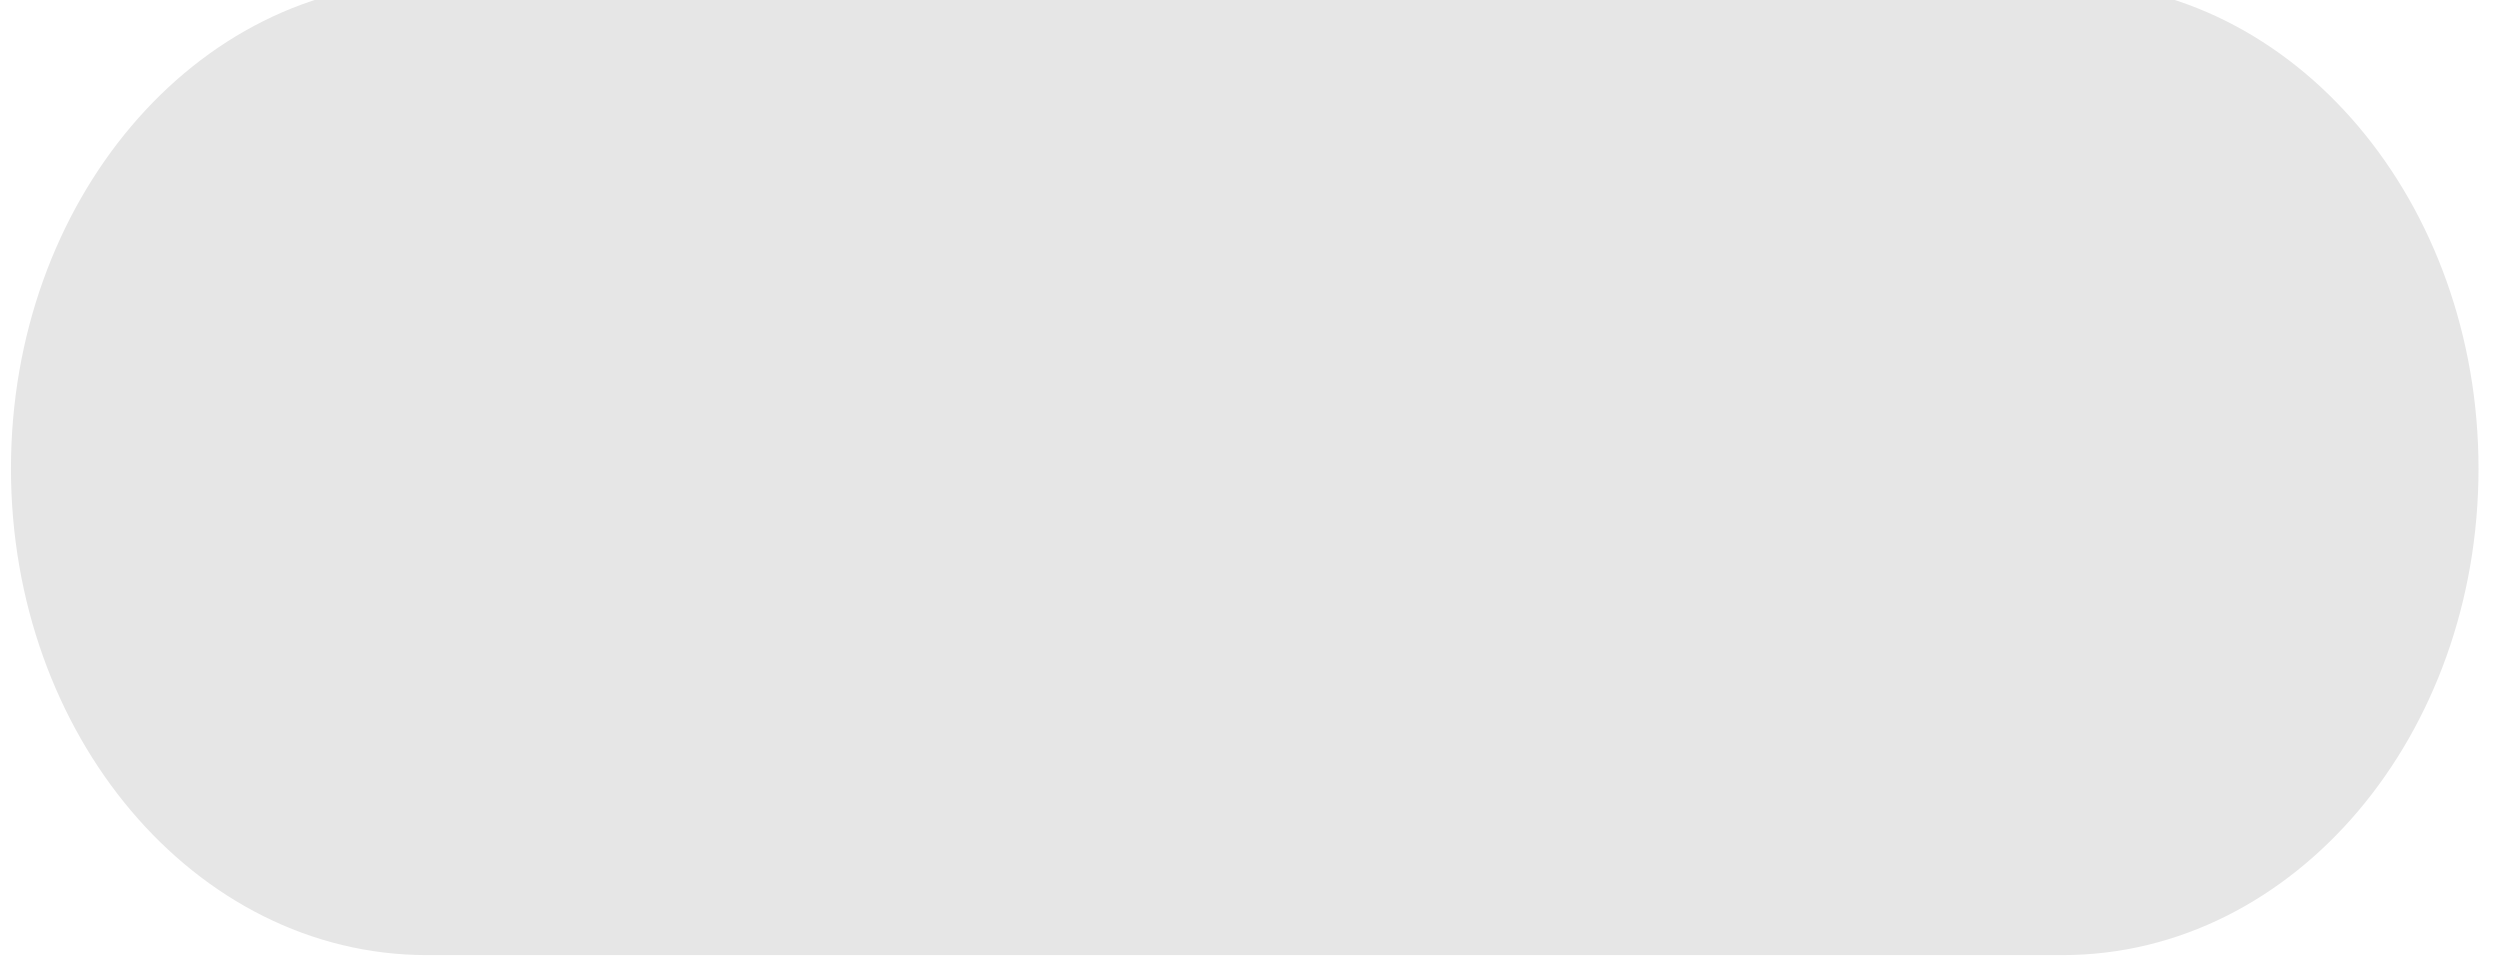
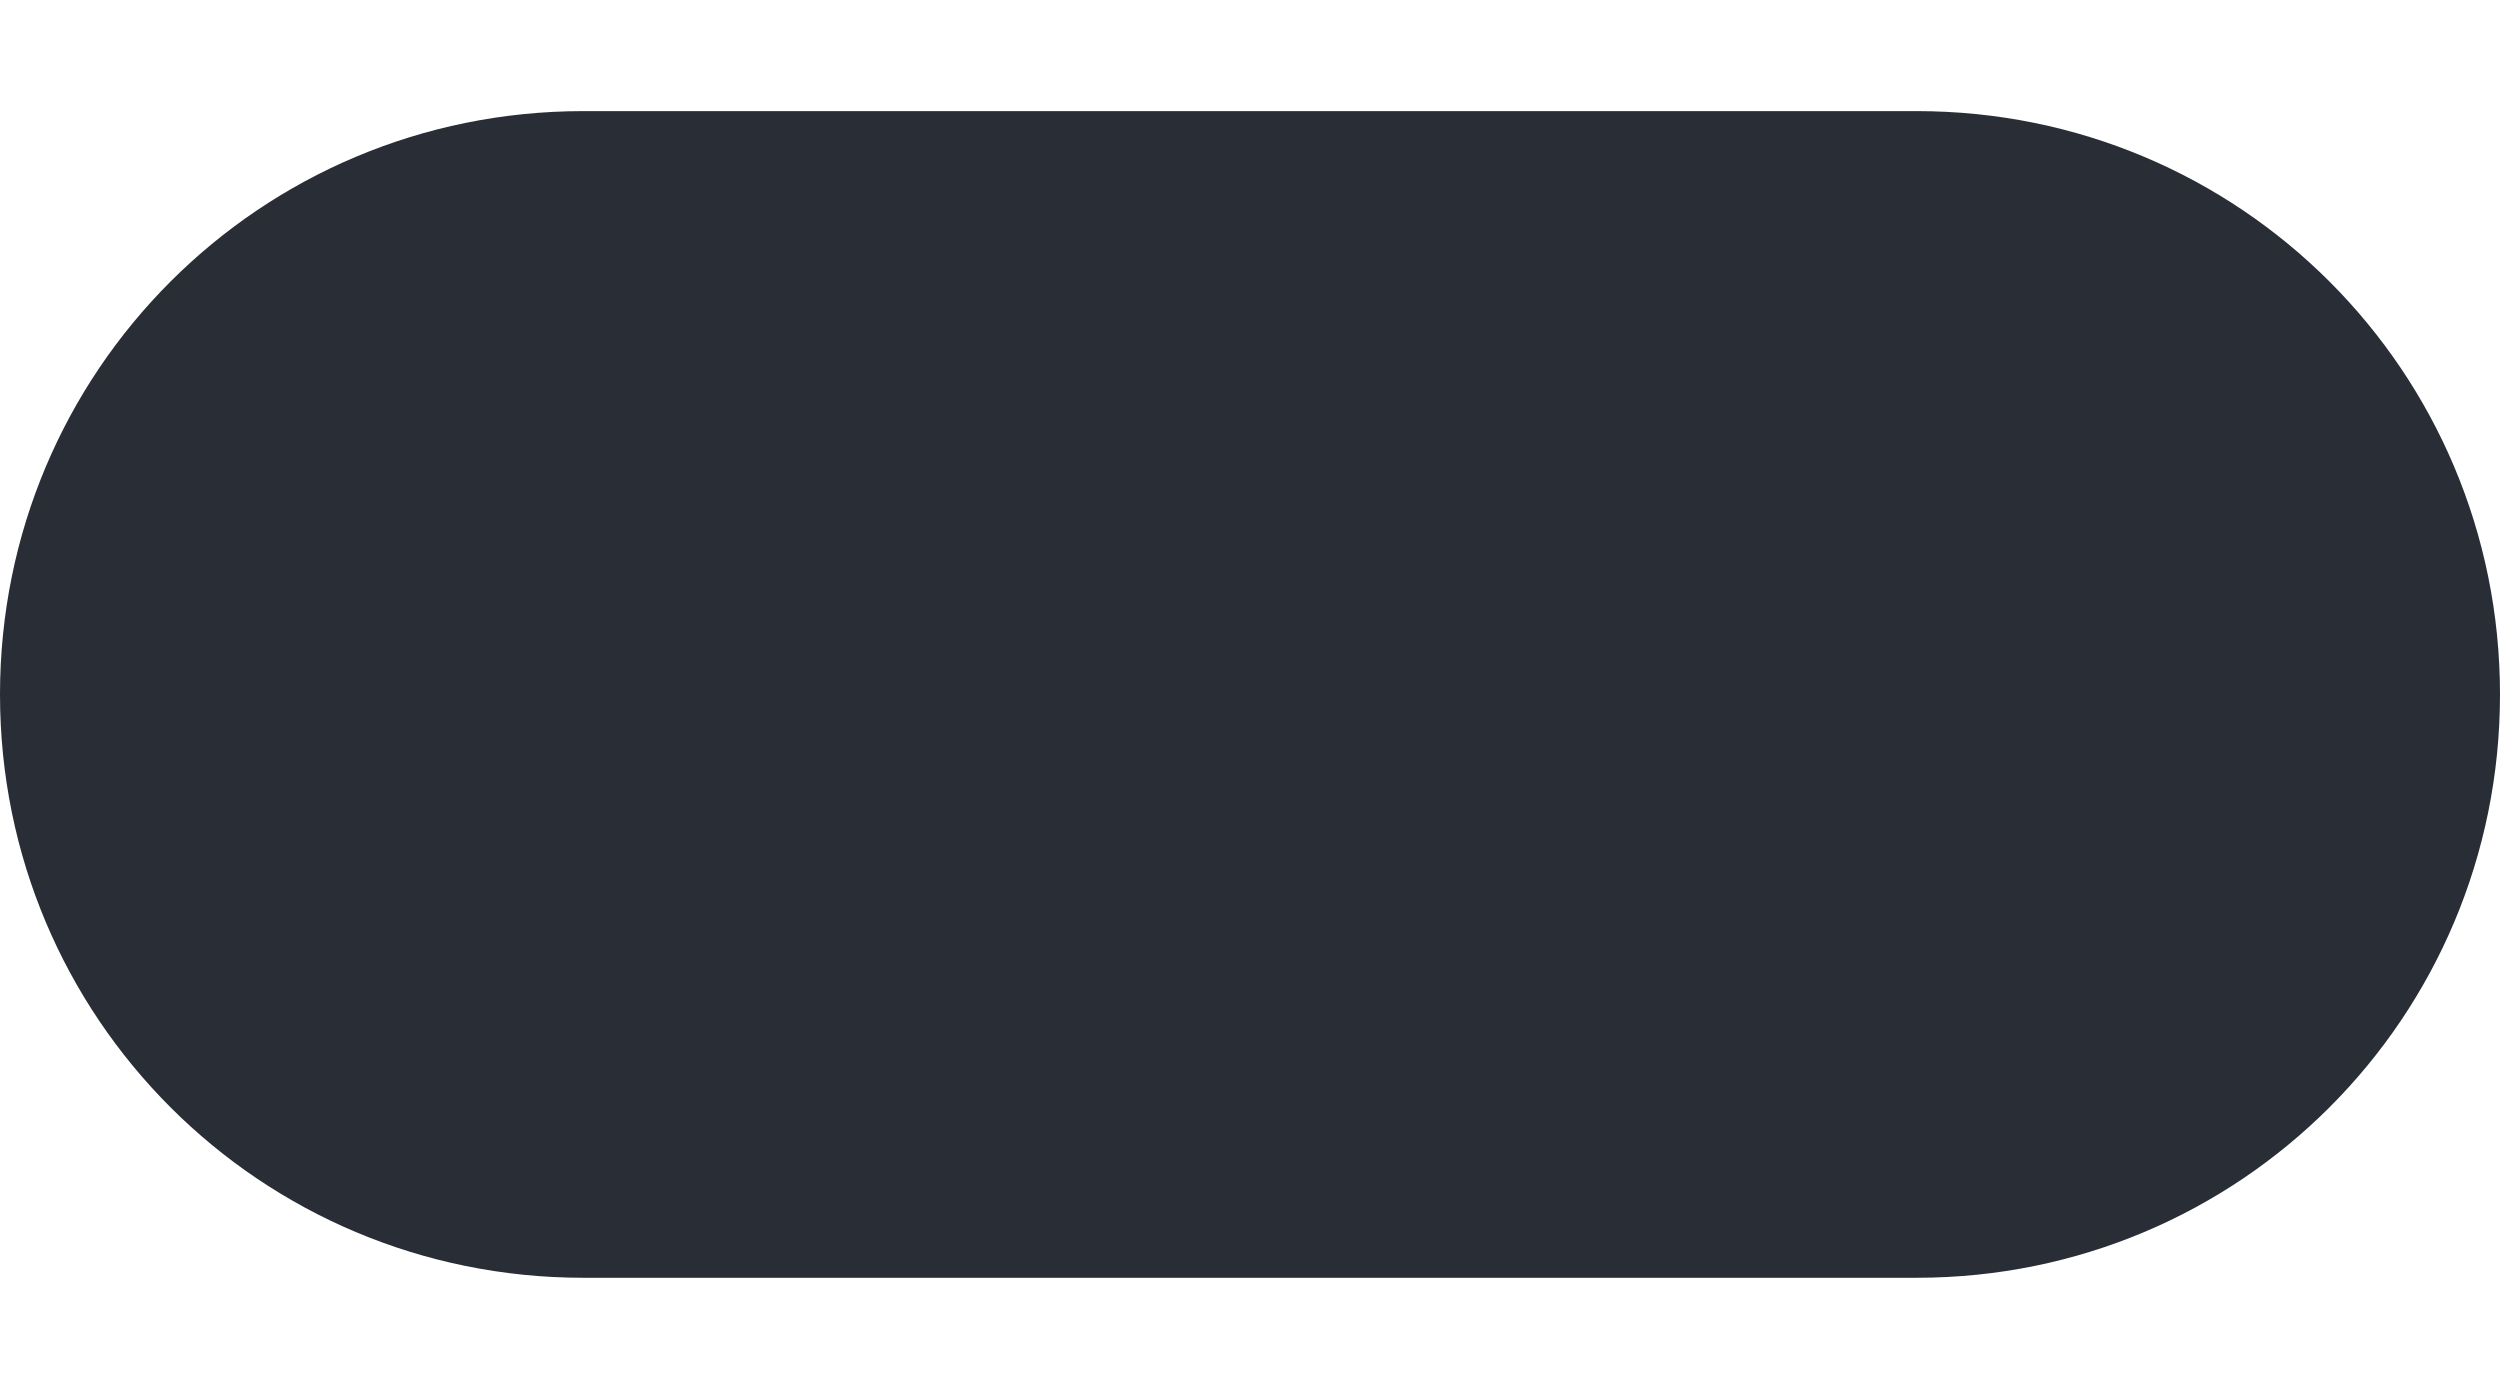
- <svg xmlns="http://www.w3.org/2000/svg" xmlns:ns1="http://www.openswatchbook.org/uri/2009/osb" xmlns:xlink="http://www.w3.org/1999/xlink" width="52" height="20" id="svg7539" version="1.1">
-   <defs id="defs7541">
-     <linearGradient id="linearGradient4203" ns1:paint="gradient">
-       <stop style="stop-color:#e6e6e6;stop-opacity:1;" offset="0" id="stop4205" />
-       <stop style="stop-color:#e6e6e6;stop-opacity:0;" offset="1" id="stop4207" />
-     </linearGradient>
-     <marker orient="auto" refY="0" refX="0" id="Arrow1Lend" style="overflow:visible">
-       <path id="path3813" d="M 0,0 5,-5 -12.5,0 5,5 0,0 Z" style="fill-rule:evenodd;stroke:#000000;stroke-width:1pt" transform="matrix(-0.8,0,0,-0.8,-10,0)" />
-     </marker>
-     <marker orient="auto" refY="0" refX="0" id="Arrow1Lstart" style="overflow:visible">
-       <path id="path3810" d="M 0,0 5,-5 -12.5,0 5,5 0,0 Z" style="fill-rule:evenodd;stroke:#000000;stroke-width:1pt" transform="matrix(0.8,0,0,0.8,10,0)" />
-     </marker>
-     <linearGradient id="linearGradient3837">
-       <stop style="stop-color:#000000;stop-opacity:0.447;" offset="0" id="stop3839" />
-       <stop id="stop3841" offset="0.476" style="stop-color:#000000;stop-opacity:0.275;" />
-       <stop style="stop-color:#000000;stop-opacity:0.255;" offset="0.974" id="stop3843" />
-       <stop style="stop-color:#000000;stop-opacity:0.188;" offset="1" id="stop3845" />
-     </linearGradient>
-     <linearGradient id="linearGradient3819">
-       <stop style="stop-color:#000000;stop-opacity:0.447;" offset="0" id="stop3821" />
-       <stop id="stop3823" offset="0.048" style="stop-color:#000000;stop-opacity:1" />
-       <stop style="stop-color:#000000;stop-opacity:0.255;" offset="0.974" id="stop3825" />
-       <stop style="stop-color:#000000;stop-opacity:0.188;" offset="1" id="stop3827" />
-     </linearGradient>
-     <linearGradient xlink:href="#linearGradient4929-9-0-03-2-2-2-3-9-7-3-7-7-2-6-3-4-7-3-3" id="linearGradient7362" gradientUnits="userSpaceOnUse" gradientTransform="matrix(0.7662338,0,0,1.095238,-297.6493,-420.3883)" x1="617.509" y1="446.545" x2="617.509" y2="457.801" />
-     <linearGradient id="linearGradient4929-9-0-03-2-2-2-3-9-7-3-7-7-2-6-3-4-7-3-3">
-       <stop id="stop4931-7-3-3-9-6-4-6-1-9-5-2-4-0-3-4-8-9-6-8" style="stop-color:#ffffff;stop-opacity:1" offset="0" />
-       <stop id="stop4933-0-1-2-7-9-6-0-7-8-0-4-1-4-6-6-1-0-2-4" style="stop-color:#ffffff;stop-opacity:0" offset="1" />
-     </linearGradient>
-     <linearGradient xlink:href="#linearGradient4695-1-4-3-5-0-6" id="linearGradient7365" gradientUnits="userSpaceOnUse" gradientTransform="matrix(0.2422908,0,0,0.9047619,83.97378,-280.6678)" x1="292.857" y1="211.076" x2="292.857" y2="233.827" />
-     <linearGradient id="linearGradient4695-1-4-3-5-0-6">
-       <stop id="stop4697-9-9-7-0-1-5" style="stop-color:#000000;stop-opacity:0.33;" offset="0" />
-       <stop id="stop4699-5-8-9-0-4-0" style="stop-color:#000000;stop-opacity:0" offset="1" />
-     </linearGradient>
-     <linearGradient id="linearGradient4751-5-4-1-2-9-1-2-3-365-589-154-4-7-64-3-8-6-5-3">
-       <stop id="stop9737-3-0-8-1-8-3-3-0" style="stop-color:#ffffff;stop-opacity:1" offset="0" />
-       <stop id="stop9739-4-8-0-7-48-9-7-7" style="stop-color:#ebebeb;stop-opacity:1" offset="1" />
-     </linearGradient>
-     <linearGradient y2="266.218" x2="257.578" y1="289.329" x1="257.578" gradientTransform="matrix(2.065481,0,0,1.038461,-6.556808,-369.6725)" gradientUnits="userSpaceOnUse" id="linearGradient7810" xlink:href="#linearGradient4751-5-4-1-2-9-1-2-3-365-589-154-4-7-64-3-8-6-5-3" />
-     <linearGradient gradientTransform="matrix(0.4117647,0,0,0.4117647,-2.17647,-3)" gradientUnits="userSpaceOnUse" xlink:href="#linearGradient4215-8-4-7-28" id="linearGradient6387" y2="8.093" x2="38.977" y1="59.968" x1="38.977" />
-     <linearGradient gradientTransform="matrix(0.5135135,0,0,0.5135135,-25.83613,-2.02128)" gradientUnits="userSpaceOnUse" xlink:href="#linearGradient4011-9-9-70-6-4" id="linearGradient6377" y2="44.341" x2="71.204" y1="6.238" x1="71.204" />
-     <linearGradient id="linearGradient4215-8-4-7-28">
-       <stop offset="0" style="stop-color:#bdbdbd;stop-opacity:1;" id="stop4217-1-2-7-5" />
-       <stop offset="1" style="stop-color:#bdbdbd;stop-opacity:1;" id="stop4219-3-4-5-0" />
-     </linearGradient>
-     <linearGradient id="linearGradient4011-9-9-70-6-4">
-       <stop offset="0" style="stop-color:#ffffff;stop-opacity:1" id="stop4013-5-4-3-4-3" />
-       <stop offset="0.508" style="stop-color:#ffffff;stop-opacity:0.235" id="stop4015-1-5-70-6-7" />
-       <stop offset="0.835" style="stop-color:#ffffff;stop-opacity:0.157" id="stop4017-7-0-13-7-0" />
-       <stop offset="1" style="stop-color:#ffffff;stop-opacity:0.392" id="stop4019-1-12-7-5-0" />
-     </linearGradient>
-     <linearGradient xlink:href="#linearGradient27416-1" id="linearGradient3012" gradientUnits="userSpaceOnUse" gradientTransform="matrix(2.785809,0,0,0.9719081,-1785.294,-614.8992)" x1="731.057" y1="654.815" x2="731.057" y2="619.307" />
-     <linearGradient id="linearGradient27416-1">
-       <stop id="stop27420-2" style="stop-color:#55c1ec;stop-opacity:1" offset="0" />
-       <stop id="stop27422-3" style="stop-color:#3689e6;stop-opacity:1" offset="1" />
-     </linearGradient>
-     <linearGradient y2="619.307" x2="731.057" y1="654.815" x1="731.057" gradientTransform="matrix(2.785809,0,0,0.9719081,-1900.78,-706.9847)" gradientUnits="userSpaceOnUse" id="linearGradient6179" xlink:href="#linearGradient27416-1" />
-     <linearGradient id="linearGradient27416-1-7">
-       <stop id="stop27420-2-2" style="stop-color:#55c1ec;stop-opacity:1" offset="0" />
-       <stop id="stop27422-3-0" style="stop-color:#3689e6;stop-opacity:1" offset="1" />
-     </linearGradient>
-     <linearGradient y2="619.307" x2="731.057" y1="654.815" x1="731.057" gradientTransform="matrix(2.785809,0,0,0.9719081,-1783.794,-616.399)" gradientUnits="userSpaceOnUse" id="linearGradient3063" xlink:href="#linearGradient27416-1-7" />
-     <linearGradient xlink:href="#linearGradient3768" id="linearGradient3818" gradientUnits="userSpaceOnUse" x1="8" y1="1" x2="8" y2="14" gradientTransform="matrix(0.8666702,0,0,0.9285741,1.066641,1037.397)" />
-     <linearGradient id="linearGradient3768">
-       <stop id="stop3770" offset="0" style="stop-color:#000000;stop-opacity:0.447;" />
-       <stop style="stop-color:#000000;stop-opacity:0.275;" offset="0.078" id="stop3778" />
-       <stop id="stop3774" offset="0.974" style="stop-color:#000000;stop-opacity:0.255;" />
-       <stop id="stop3776" offset="1" style="stop-color:#000000;stop-opacity:0.188;" />
-     </linearGradient>
-     <linearGradient y2="14" x2="8" y1="1" x1="8" gradientTransform="matrix(0.8666702,0,0,0.9285741,95.06665,-87.96501)" gradientUnits="userSpaceOnUse" id="linearGradient3021" xlink:href="#linearGradient3768" />
-     <linearGradient xlink:href="#linearGradient4215-8-4-7-28" id="linearGradient3816" x1="142" y1="-90" x2="142" y2="-69" gradientUnits="userSpaceOnUse" gradientTransform="matrix(1.003107,0,0,0.6750992,-0.4535751,-26.49162)" />
-     <linearGradient xlink:href="#linearGradient4695-1-4-3-5-0-6" id="linearGradient3897" gradientUnits="userSpaceOnUse" gradientTransform="matrix(0.2422908,0,0,0.9047619,82.47354,-289.1678)" x1="292.857" y1="211.076" x2="292.857" y2="233.827" />
-   </defs>
-   <g id="layer1" transform="translate(-116,88)">
-     <rect ry="10.186" rx="8.05" y="-87.772" x="116.828" height="19.038" width="50.125" id="rect3137" style="opacity:1;fill:#e6e6e6;fill-opacity:1;stroke:#e6e6e6;stroke-width:1.2;stroke-miterlimit:4;stroke-dasharray:none;stroke-opacity:1" />
-   </g>
+ <svg xmlns="http://www.w3.org/2000/svg" style="isolation:isolate" viewBox="0 0 45 25" width="45" height="25" version="1.1" id="svg11496">
+   <defs id="defs11500" />
+   <path id="rect27178" style="isolation:isolate;fill:#292d36;fill-opacity:1;stroke-width:0" d="m 10.5,2 h 24 c 5.817,0 10.5,4.683 10.5,10.5 C 45,18.317 40.317,23 34.5,23 h -24 C 4.683,23 2e-7,18.317 2e-7,12.5 2e-7,6.683 4.683,2 10.5,2 Z" />
</svg>
